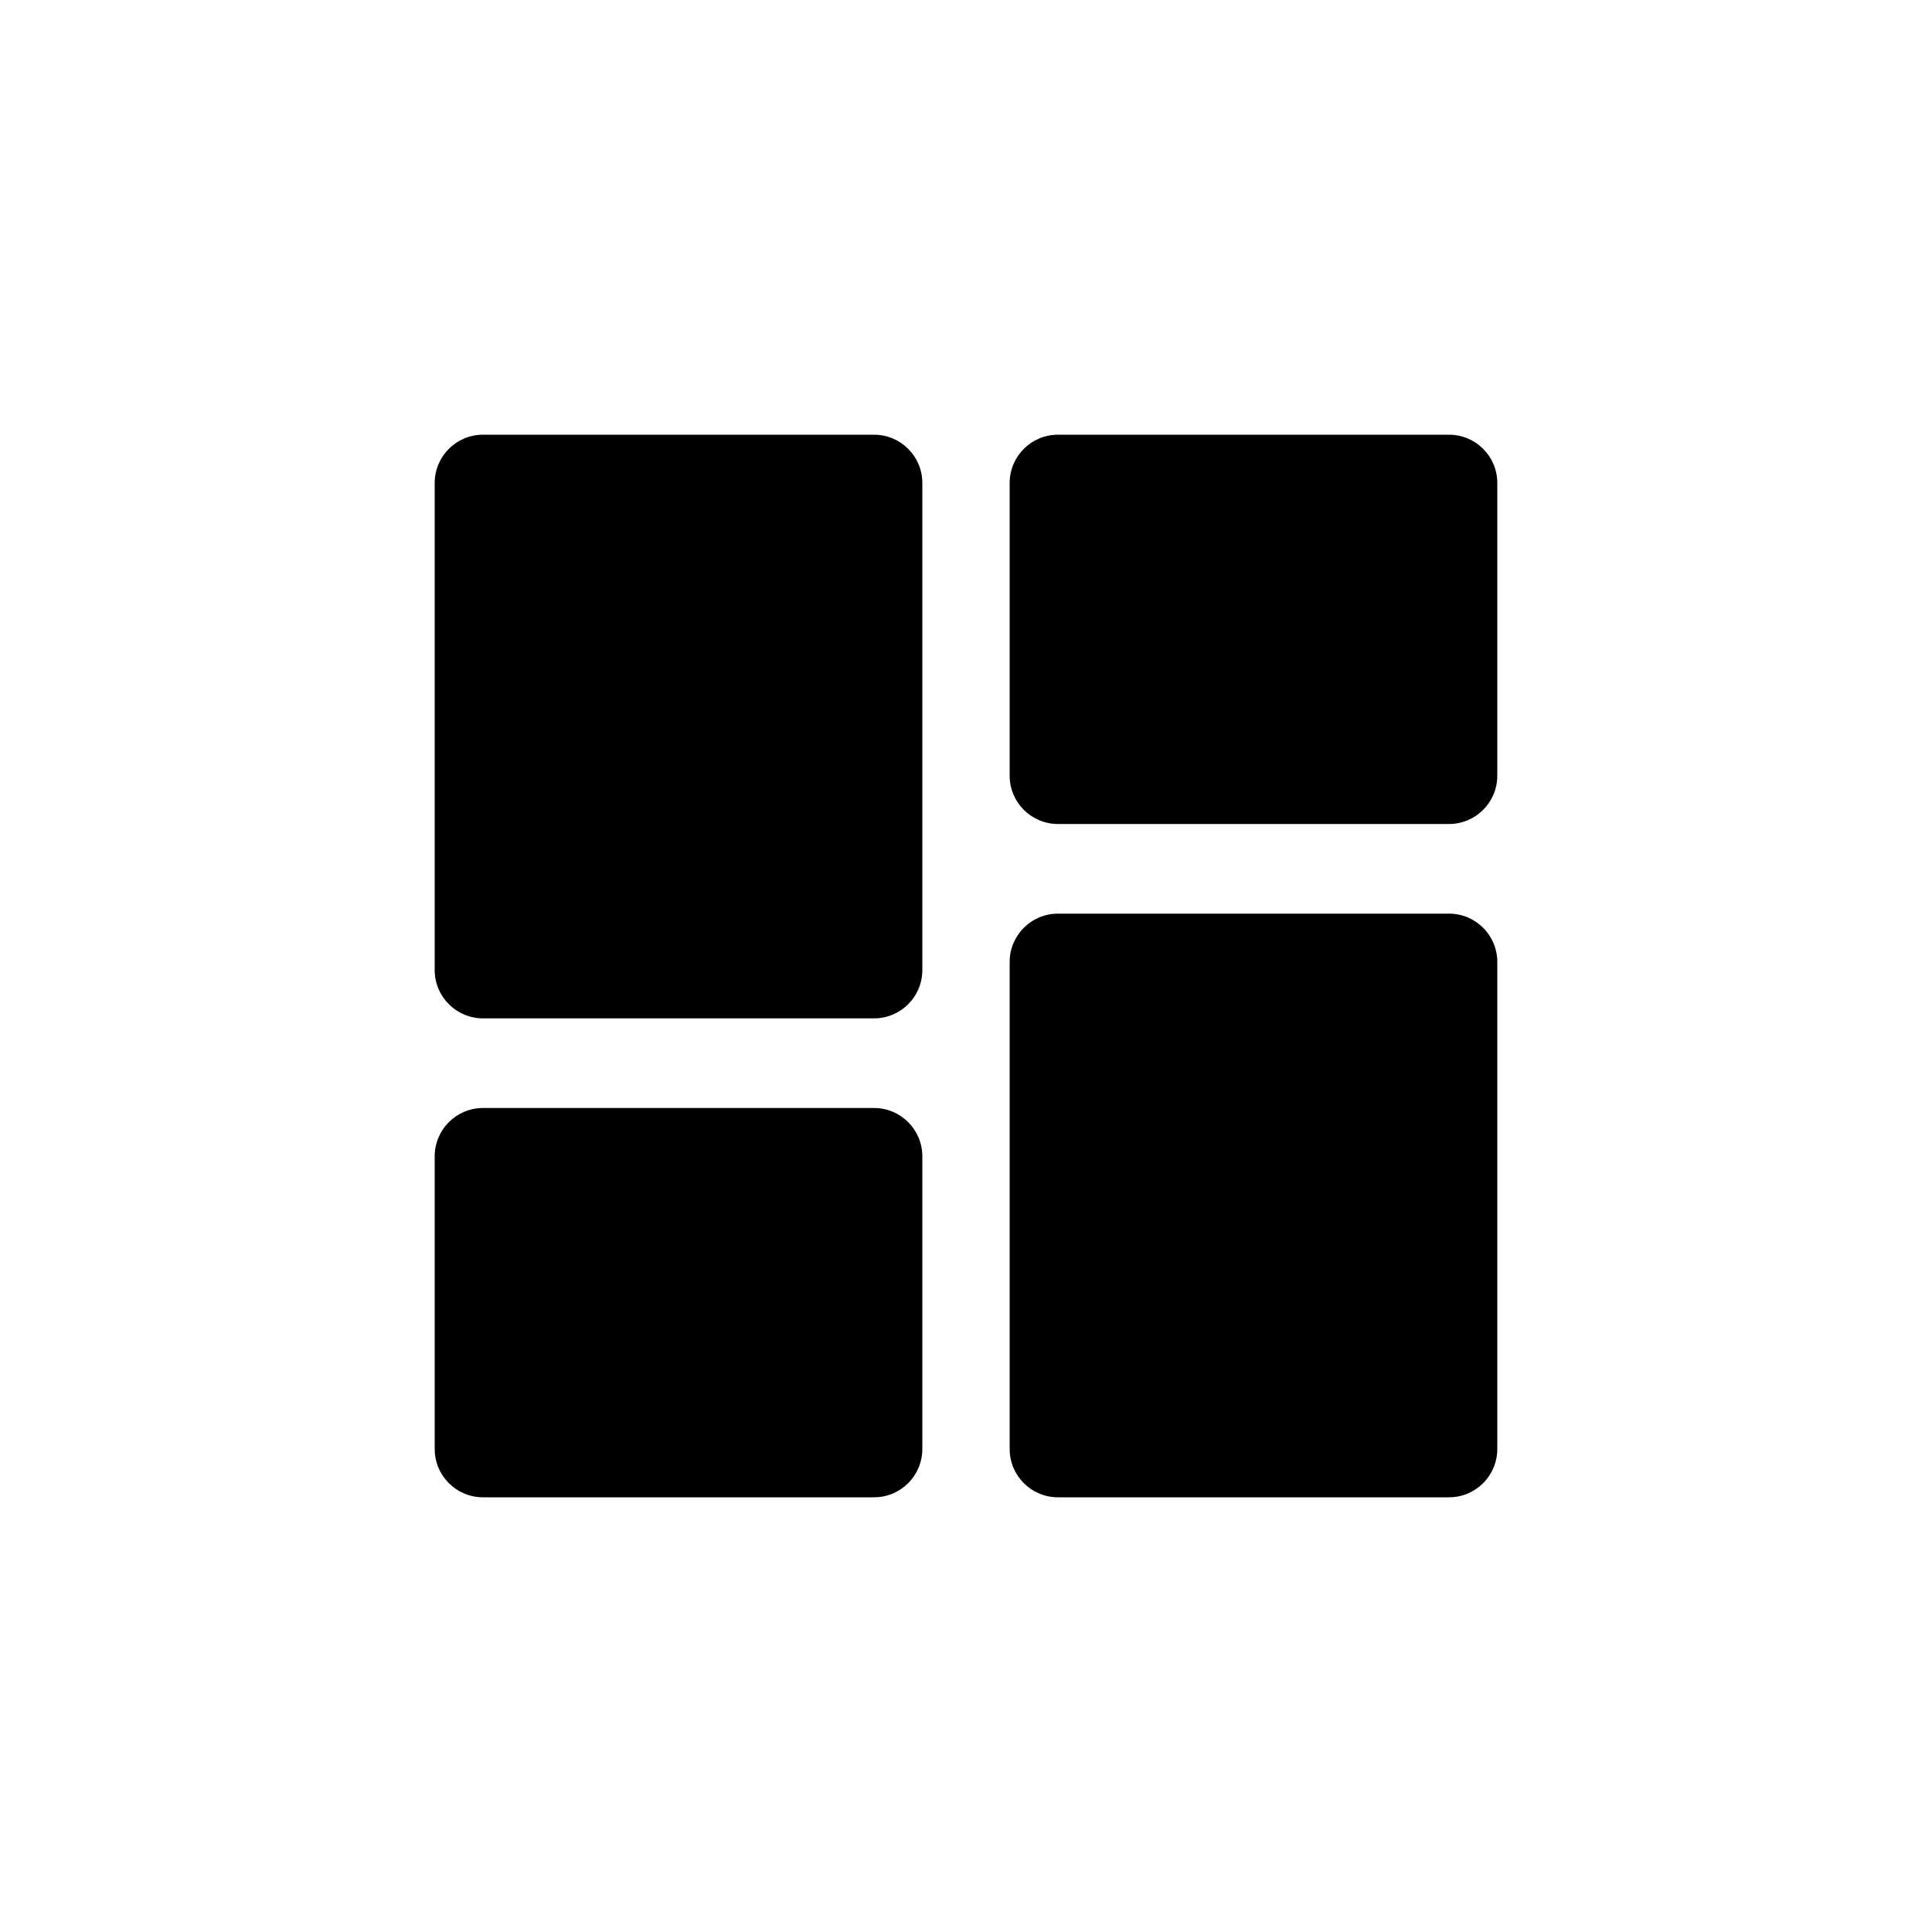
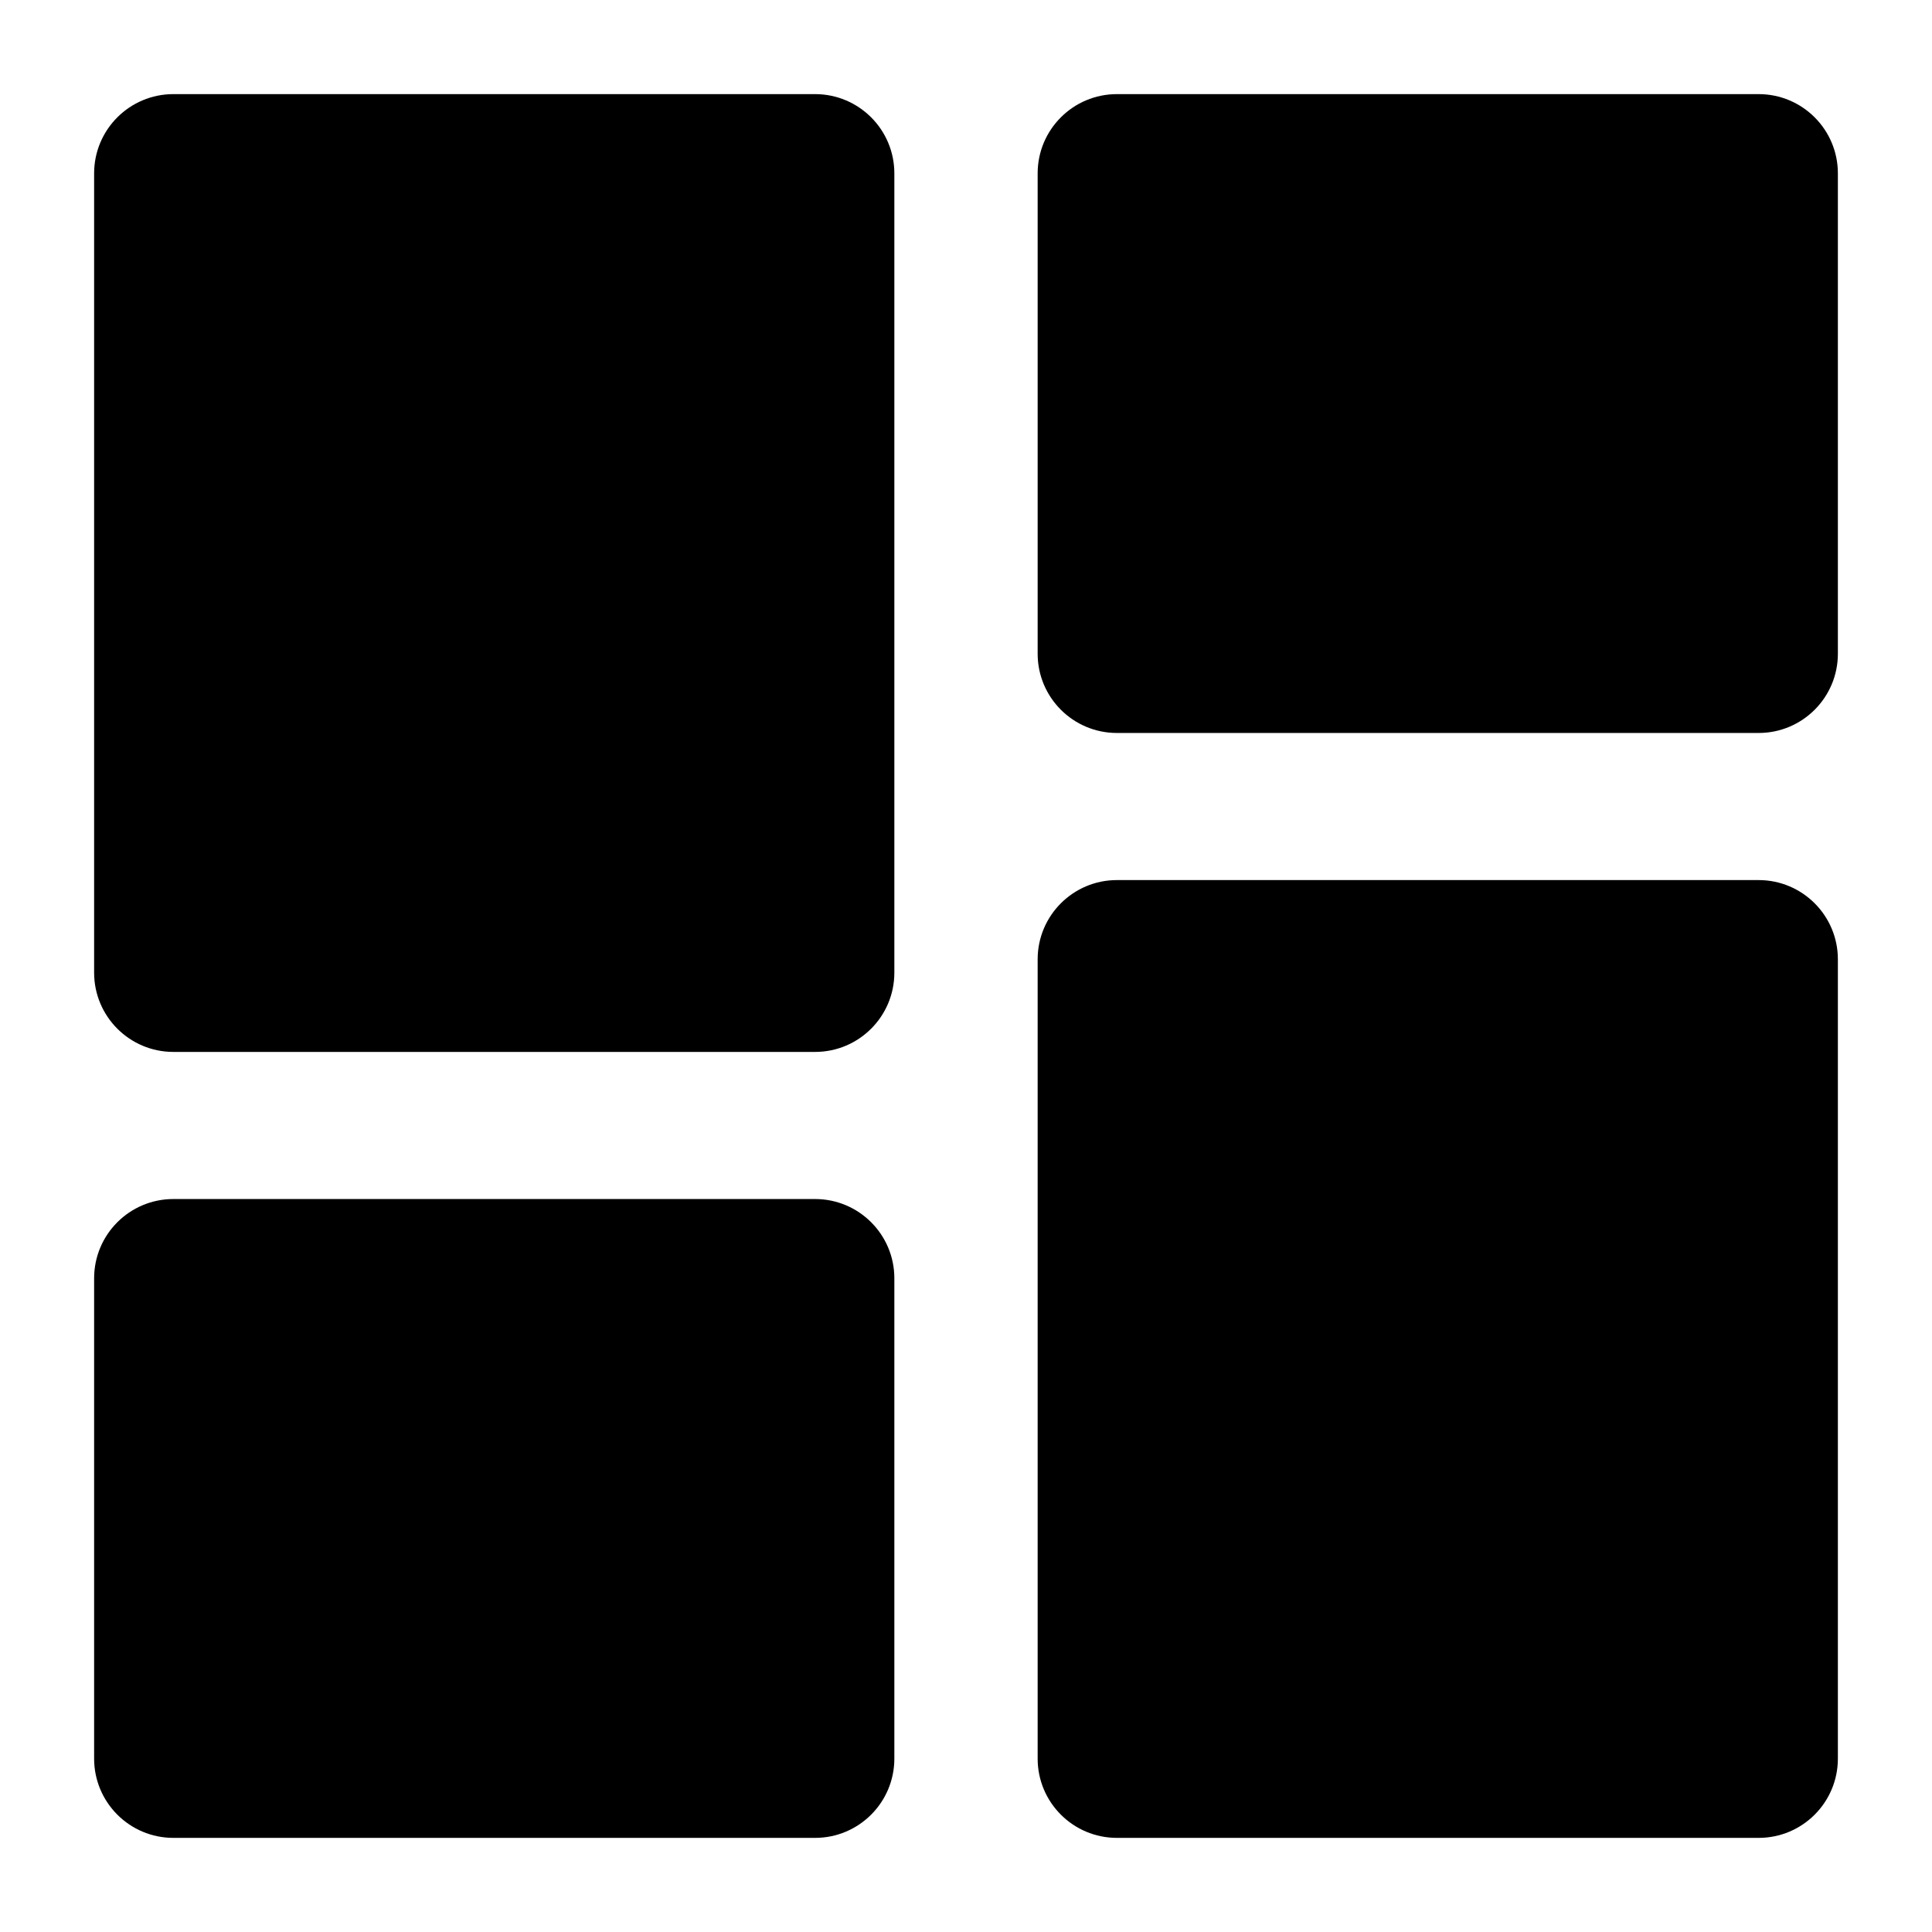
- <svg xmlns="http://www.w3.org/2000/svg" class="svg-icon" style="width: 1em; height: 1em;vertical-align: middle;fill: currentColor;overflow: hidden;" viewBox="0 0 1024 1024" version="1.1">
+ <svg xmlns="http://www.w3.org/2000/svg" class="svg-icon" style="width: 1em; height: 1em;vertical-align: middle;fill: currentColor;overflow: hidden;" viewBox="200 200 624 624" version="1.1">
  <path d="M560.742 230.4H768a25.6 25.6 0 0 1 25.6 25.6v155.136a25.6 25.6 0 0 1-25.6 25.6h-207.258a25.6 25.6 0 0 1-25.6-25.6V256a25.6 25.6 0 0 1 25.6-25.6z m-25.6 537.6V509.85a25.6 25.6 0 0 1 25.6-25.6H768a25.6 25.6 0 0 1 25.6 25.6V768a25.6 25.6 0 0 1-25.6 25.6h-207.258a25.6 25.6 0 0 1-25.6-25.6zM230.4 768v-155.136a25.6 25.6 0 0 1 25.6-25.6h207.258a25.6 25.6 0 0 1 25.6 25.6V768a25.6 25.6 0 0 1-25.6 25.6H256a25.6 25.6 0 0 1-25.6-25.6z m0-253.85V256a25.6 25.6 0 0 1 25.6-25.6h207.258a25.6 25.6 0 0 1 25.6 25.6v258.15a25.6 25.6 0 0 1-25.6 25.6H256a25.6 25.6 0 0 1-25.6-25.6z" />
</svg>
